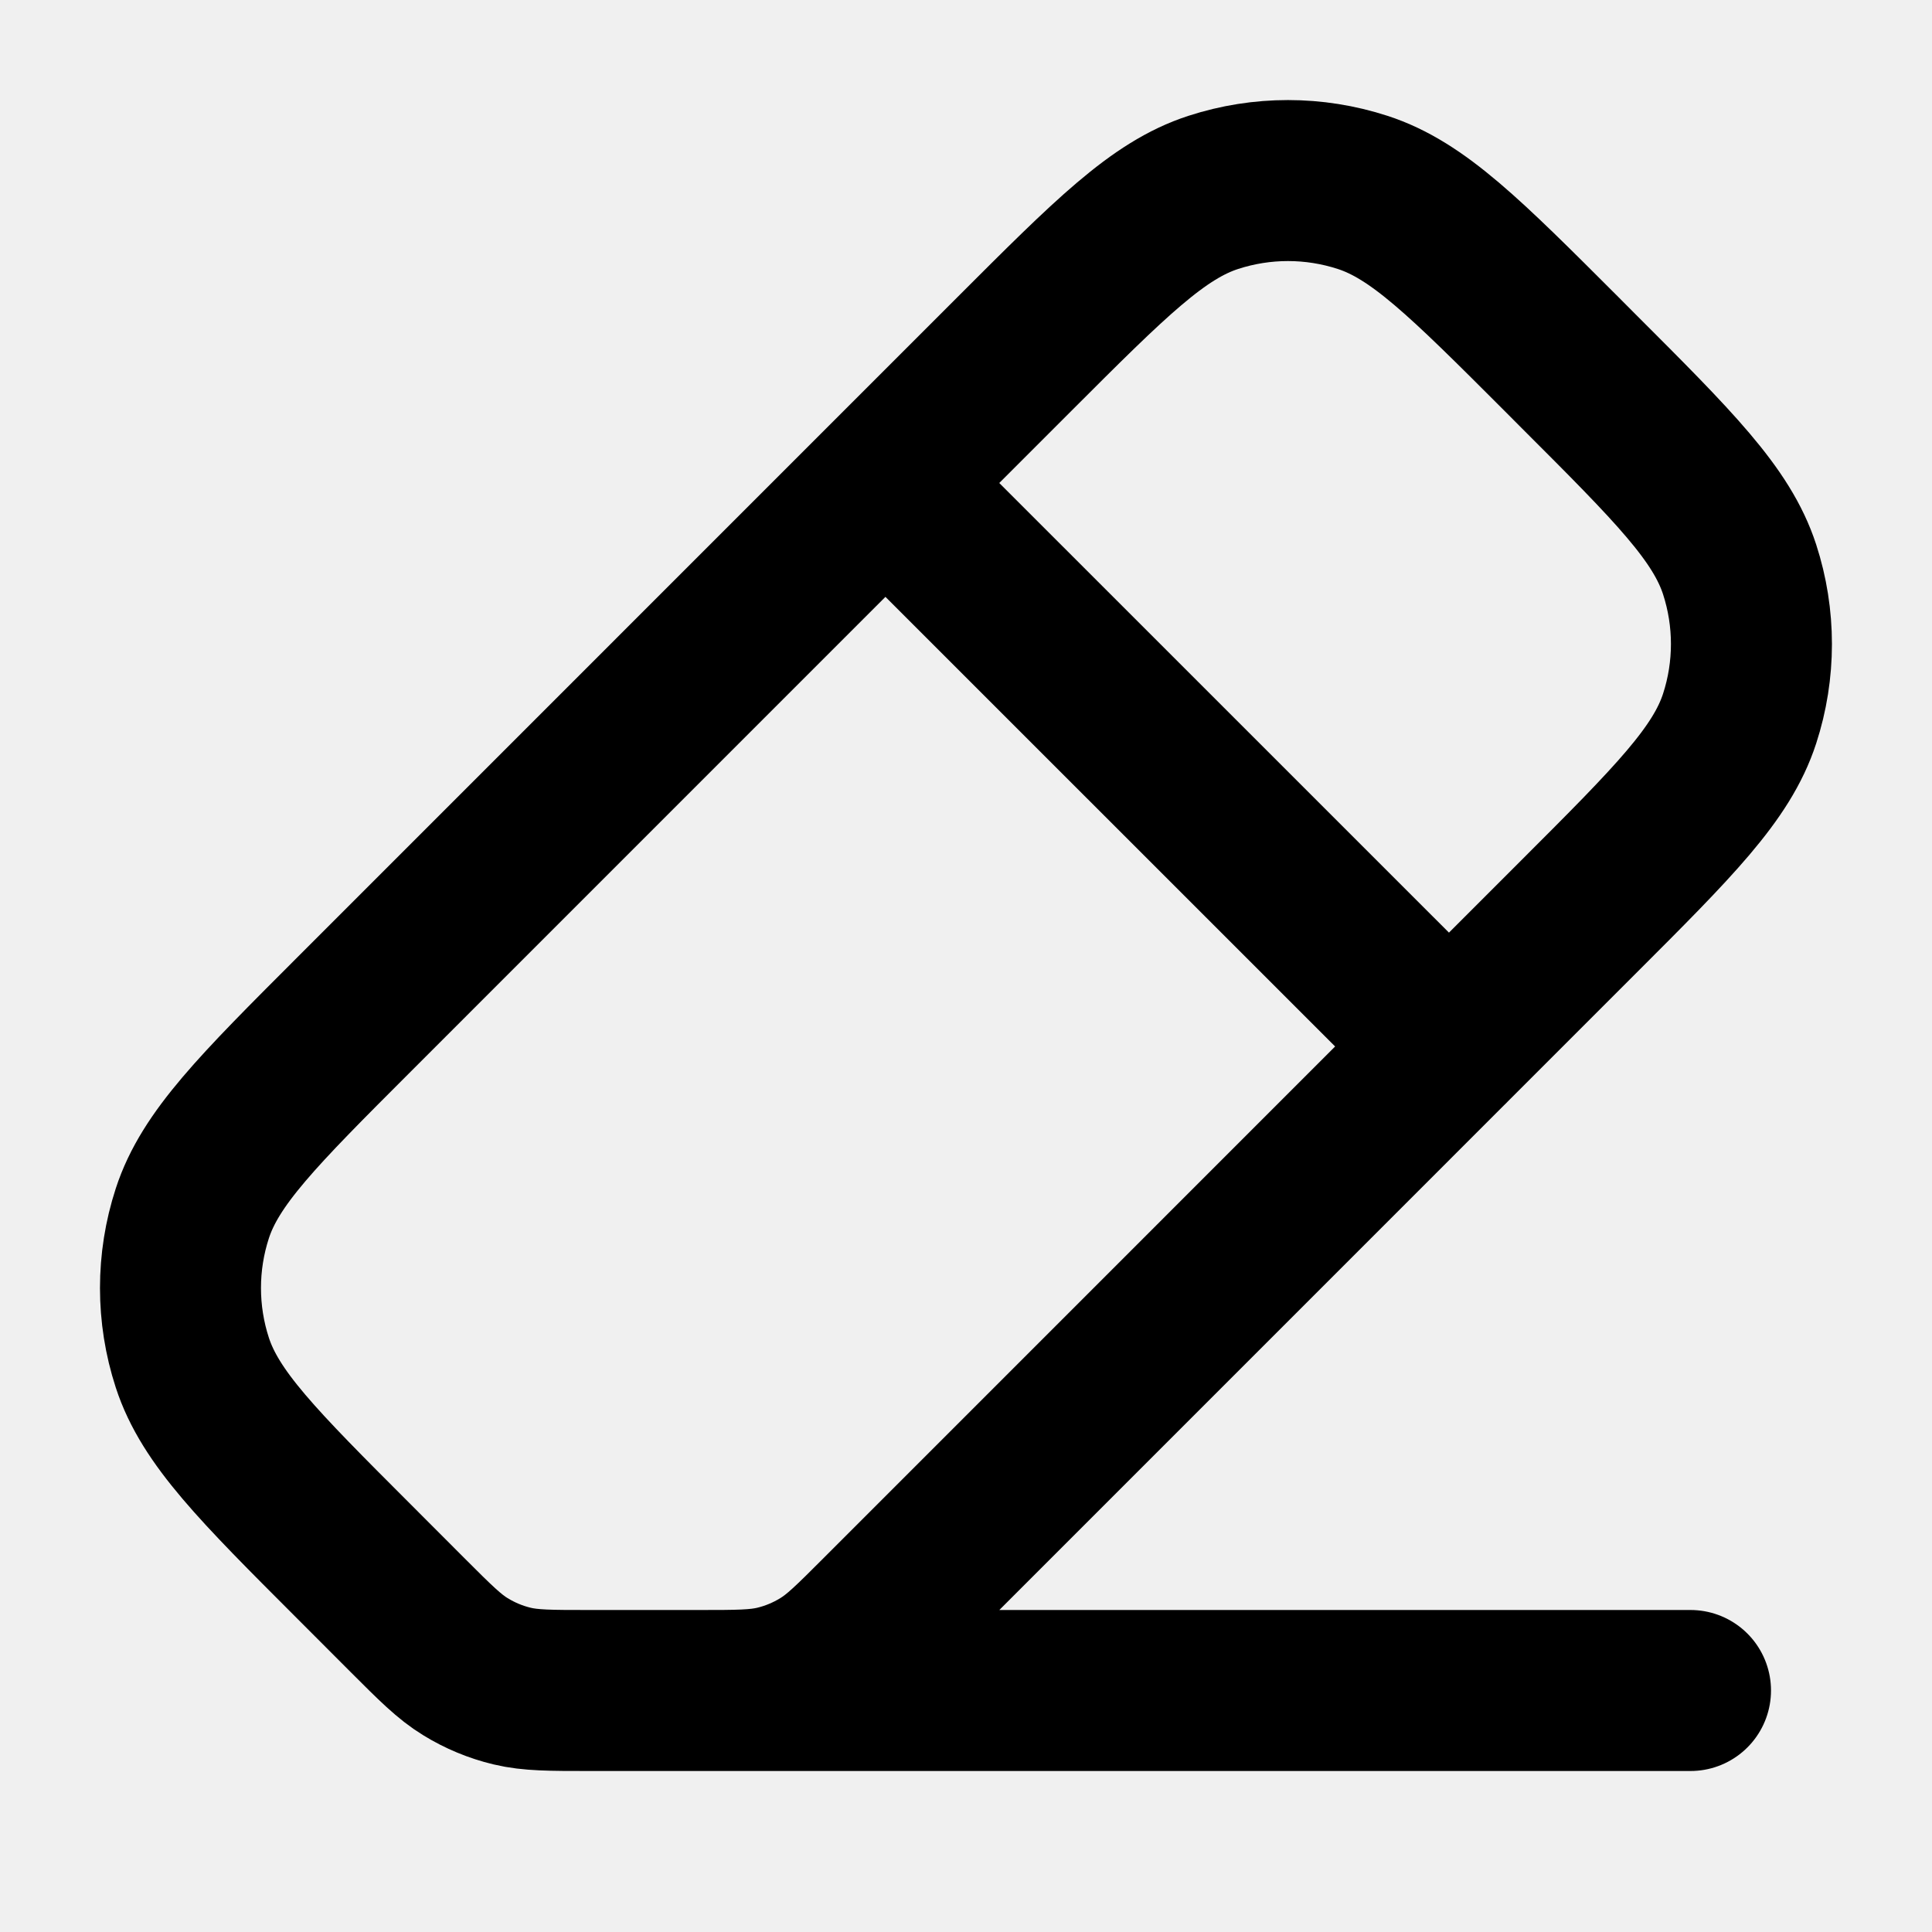
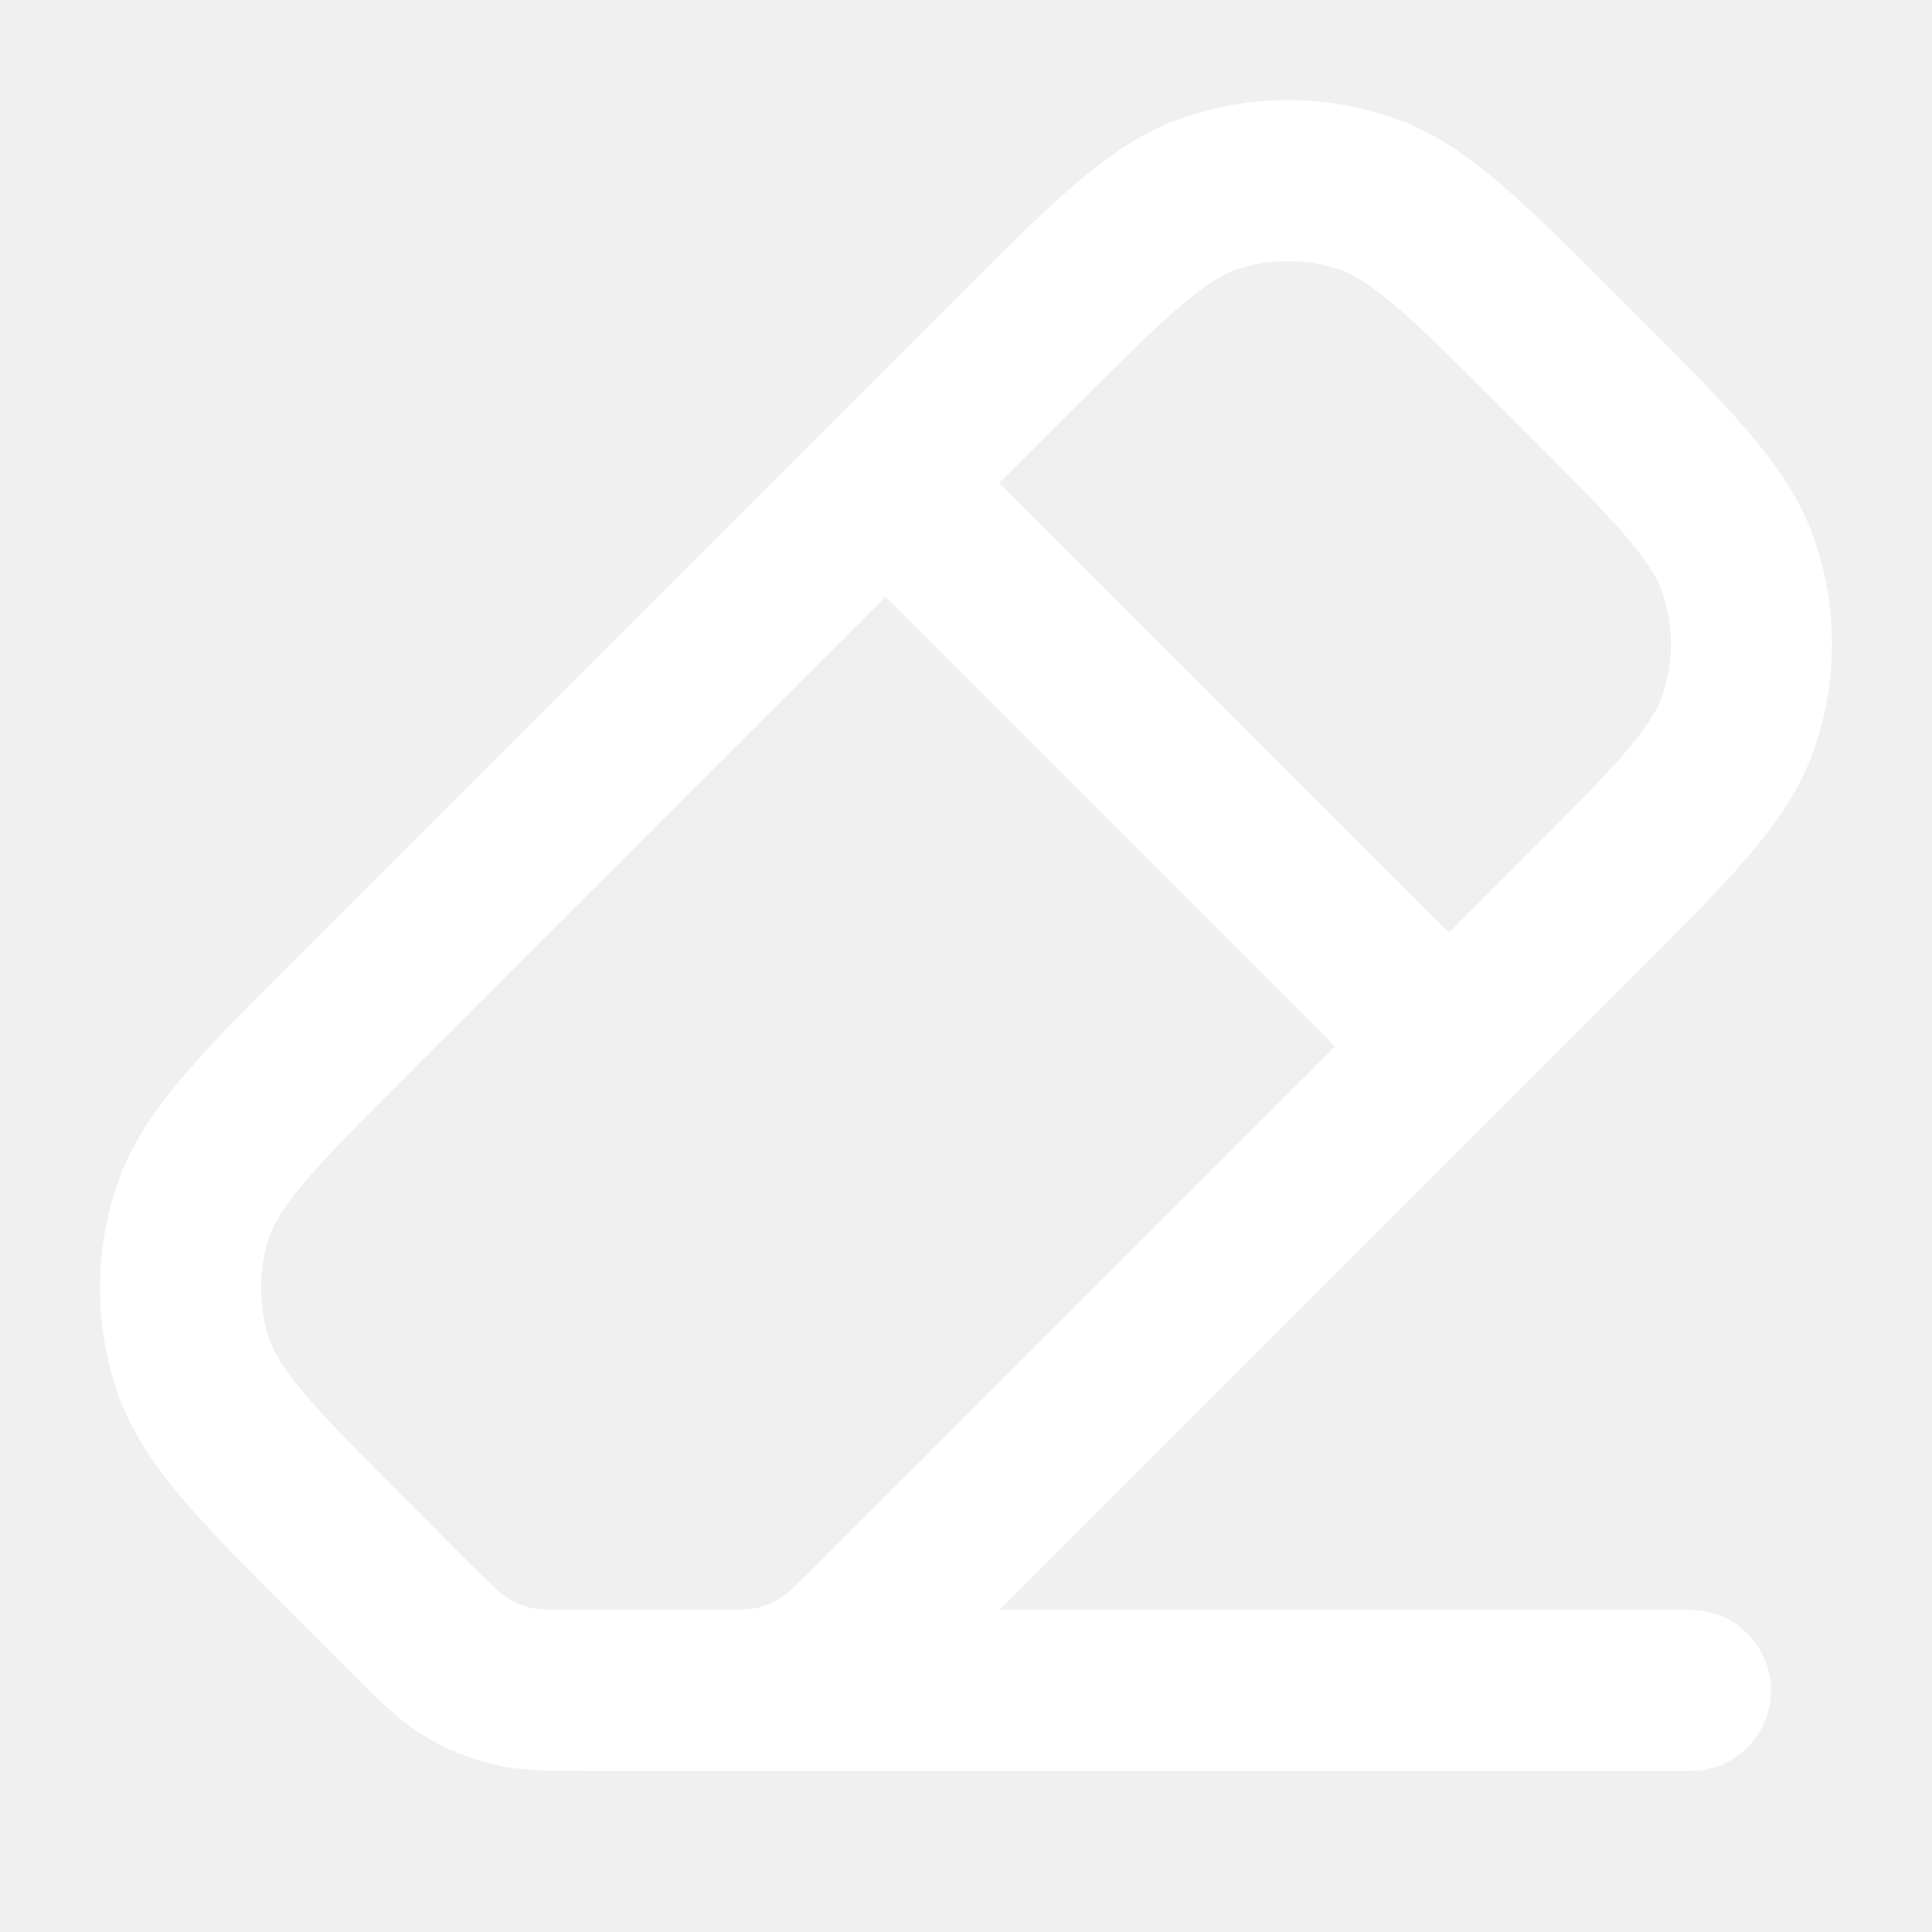
<svg xmlns="http://www.w3.org/2000/svg" width="100%" height="100%" viewBox="0 0 24 24" fill="none">
-   <path d="M18 13L10.999 6M21 21H8M10.937 20.063L19.605 11.394C20.794 10.206 21.387 9.612 21.61 8.927C21.806 8.325 21.806 7.676 21.61 7.073C21.387 6.388 20.794 5.794 19.605 4.606L19.394 4.394C18.206 3.206 17.612 2.612 16.927 2.39C16.324 2.194 15.675 2.194 15.072 2.39C14.387 2.612 13.793 3.206 12.605 4.394L4.394 12.606C3.206 13.794 2.612 14.388 2.389 15.073C2.193 15.675 2.193 16.325 2.389 16.927C2.612 17.612 3.206 18.206 4.394 19.394L5.062 20.063C5.408 20.409 5.581 20.582 5.783 20.705C5.962 20.815 6.157 20.896 6.361 20.945C6.591 21 6.836 21 7.325 21H8.674C9.163 21 9.408 21 9.638 20.945C9.842 20.896 10.037 20.815 10.216 20.705C10.418 20.582 10.591 20.409 10.937 20.063Z" stroke="#000000" stroke-width="2" stroke-linecap="round" stroke-linejoin="round" />
+   <path d="M18 13L10.999 6M21 21H8M10.937 20.063L19.605 11.394C20.794 10.206 21.387 9.612 21.61 8.927C21.806 8.325 21.806 7.676 21.61 7.073C21.387 6.388 20.794 5.794 19.605 4.606L19.394 4.394C18.206 3.206 17.612 2.612 16.927 2.39C16.324 2.194 15.675 2.194 15.072 2.39C14.387 2.612 13.793 3.206 12.605 4.394L4.394 12.606C3.206 13.794 2.612 14.388 2.389 15.073C2.193 15.675 2.193 16.325 2.389 16.927C2.612 17.612 3.206 18.206 4.394 19.394L5.062 20.063C5.408 20.409 5.581 20.582 5.783 20.705C5.962 20.815 6.157 20.896 6.361 20.945C6.591 21 6.836 21 7.325 21H8.674C9.163 21 9.408 21 9.638 20.945C9.842 20.896 10.037 20.815 10.216 20.705C10.418 20.582 10.591 20.409 10.937 20.063Z" fill="none" stroke="#ffffff" stroke-width="2" stroke-linecap="round" stroke-linejoin="round" />
</svg>
